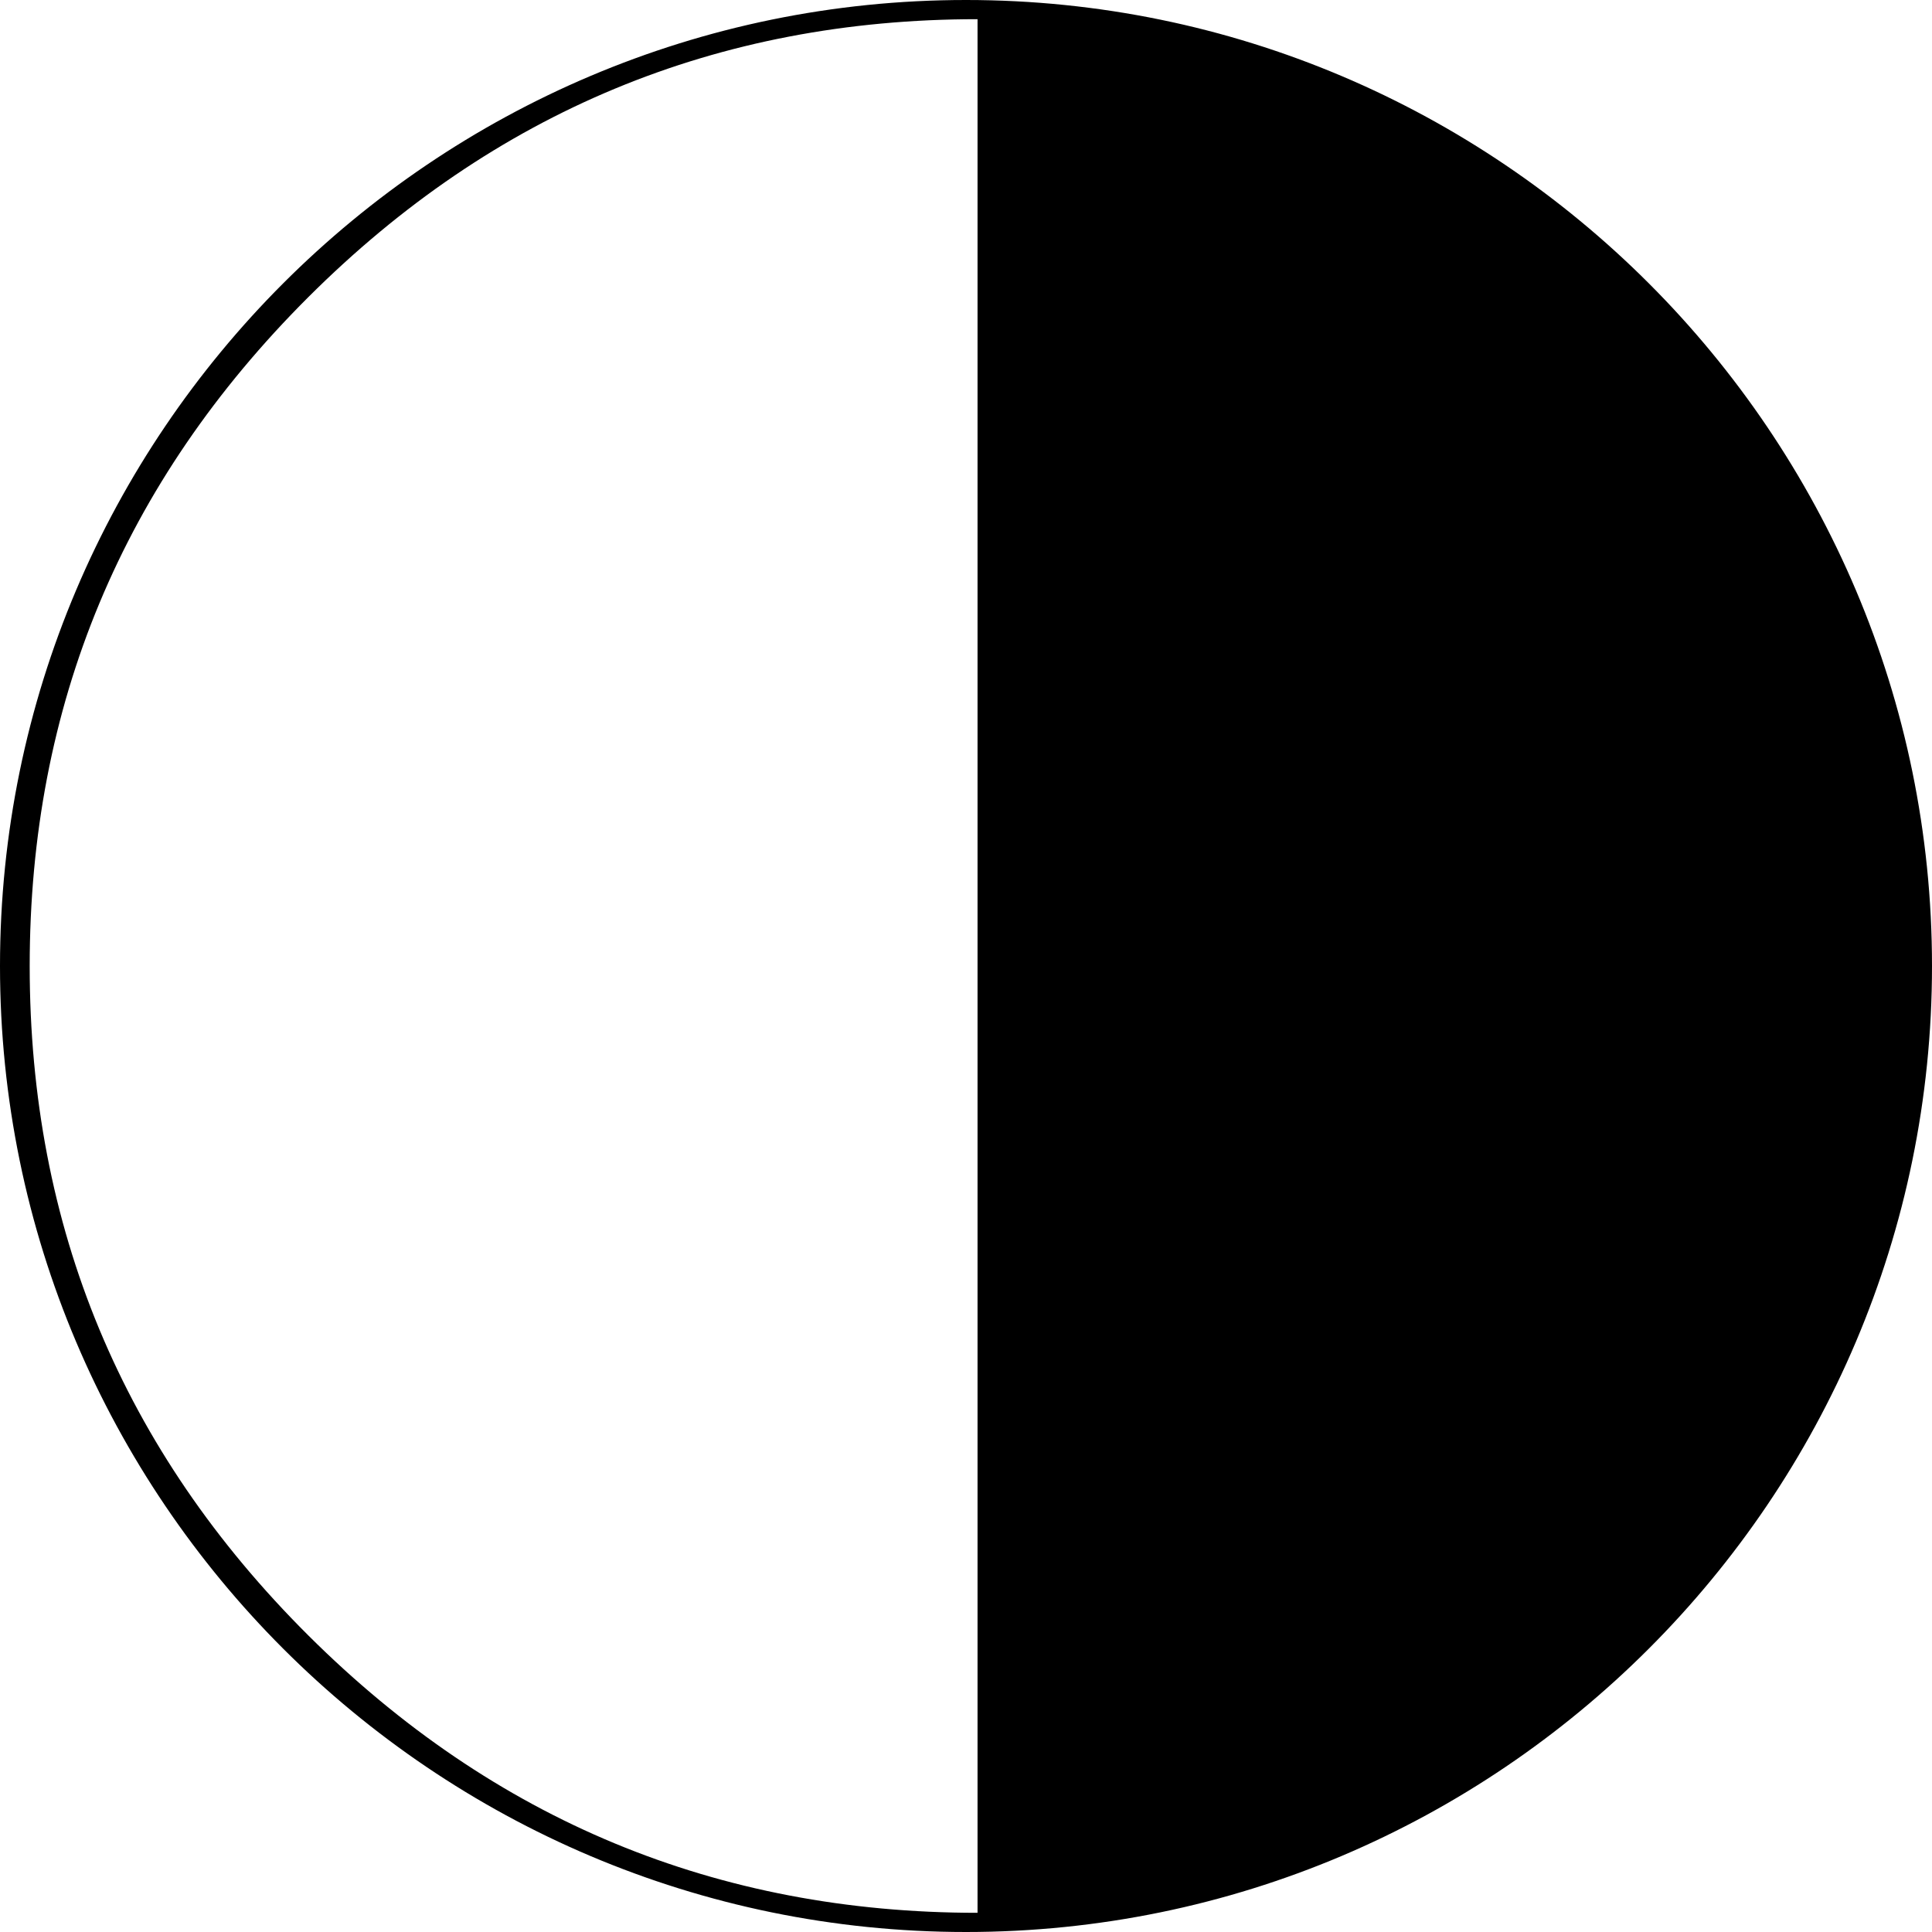
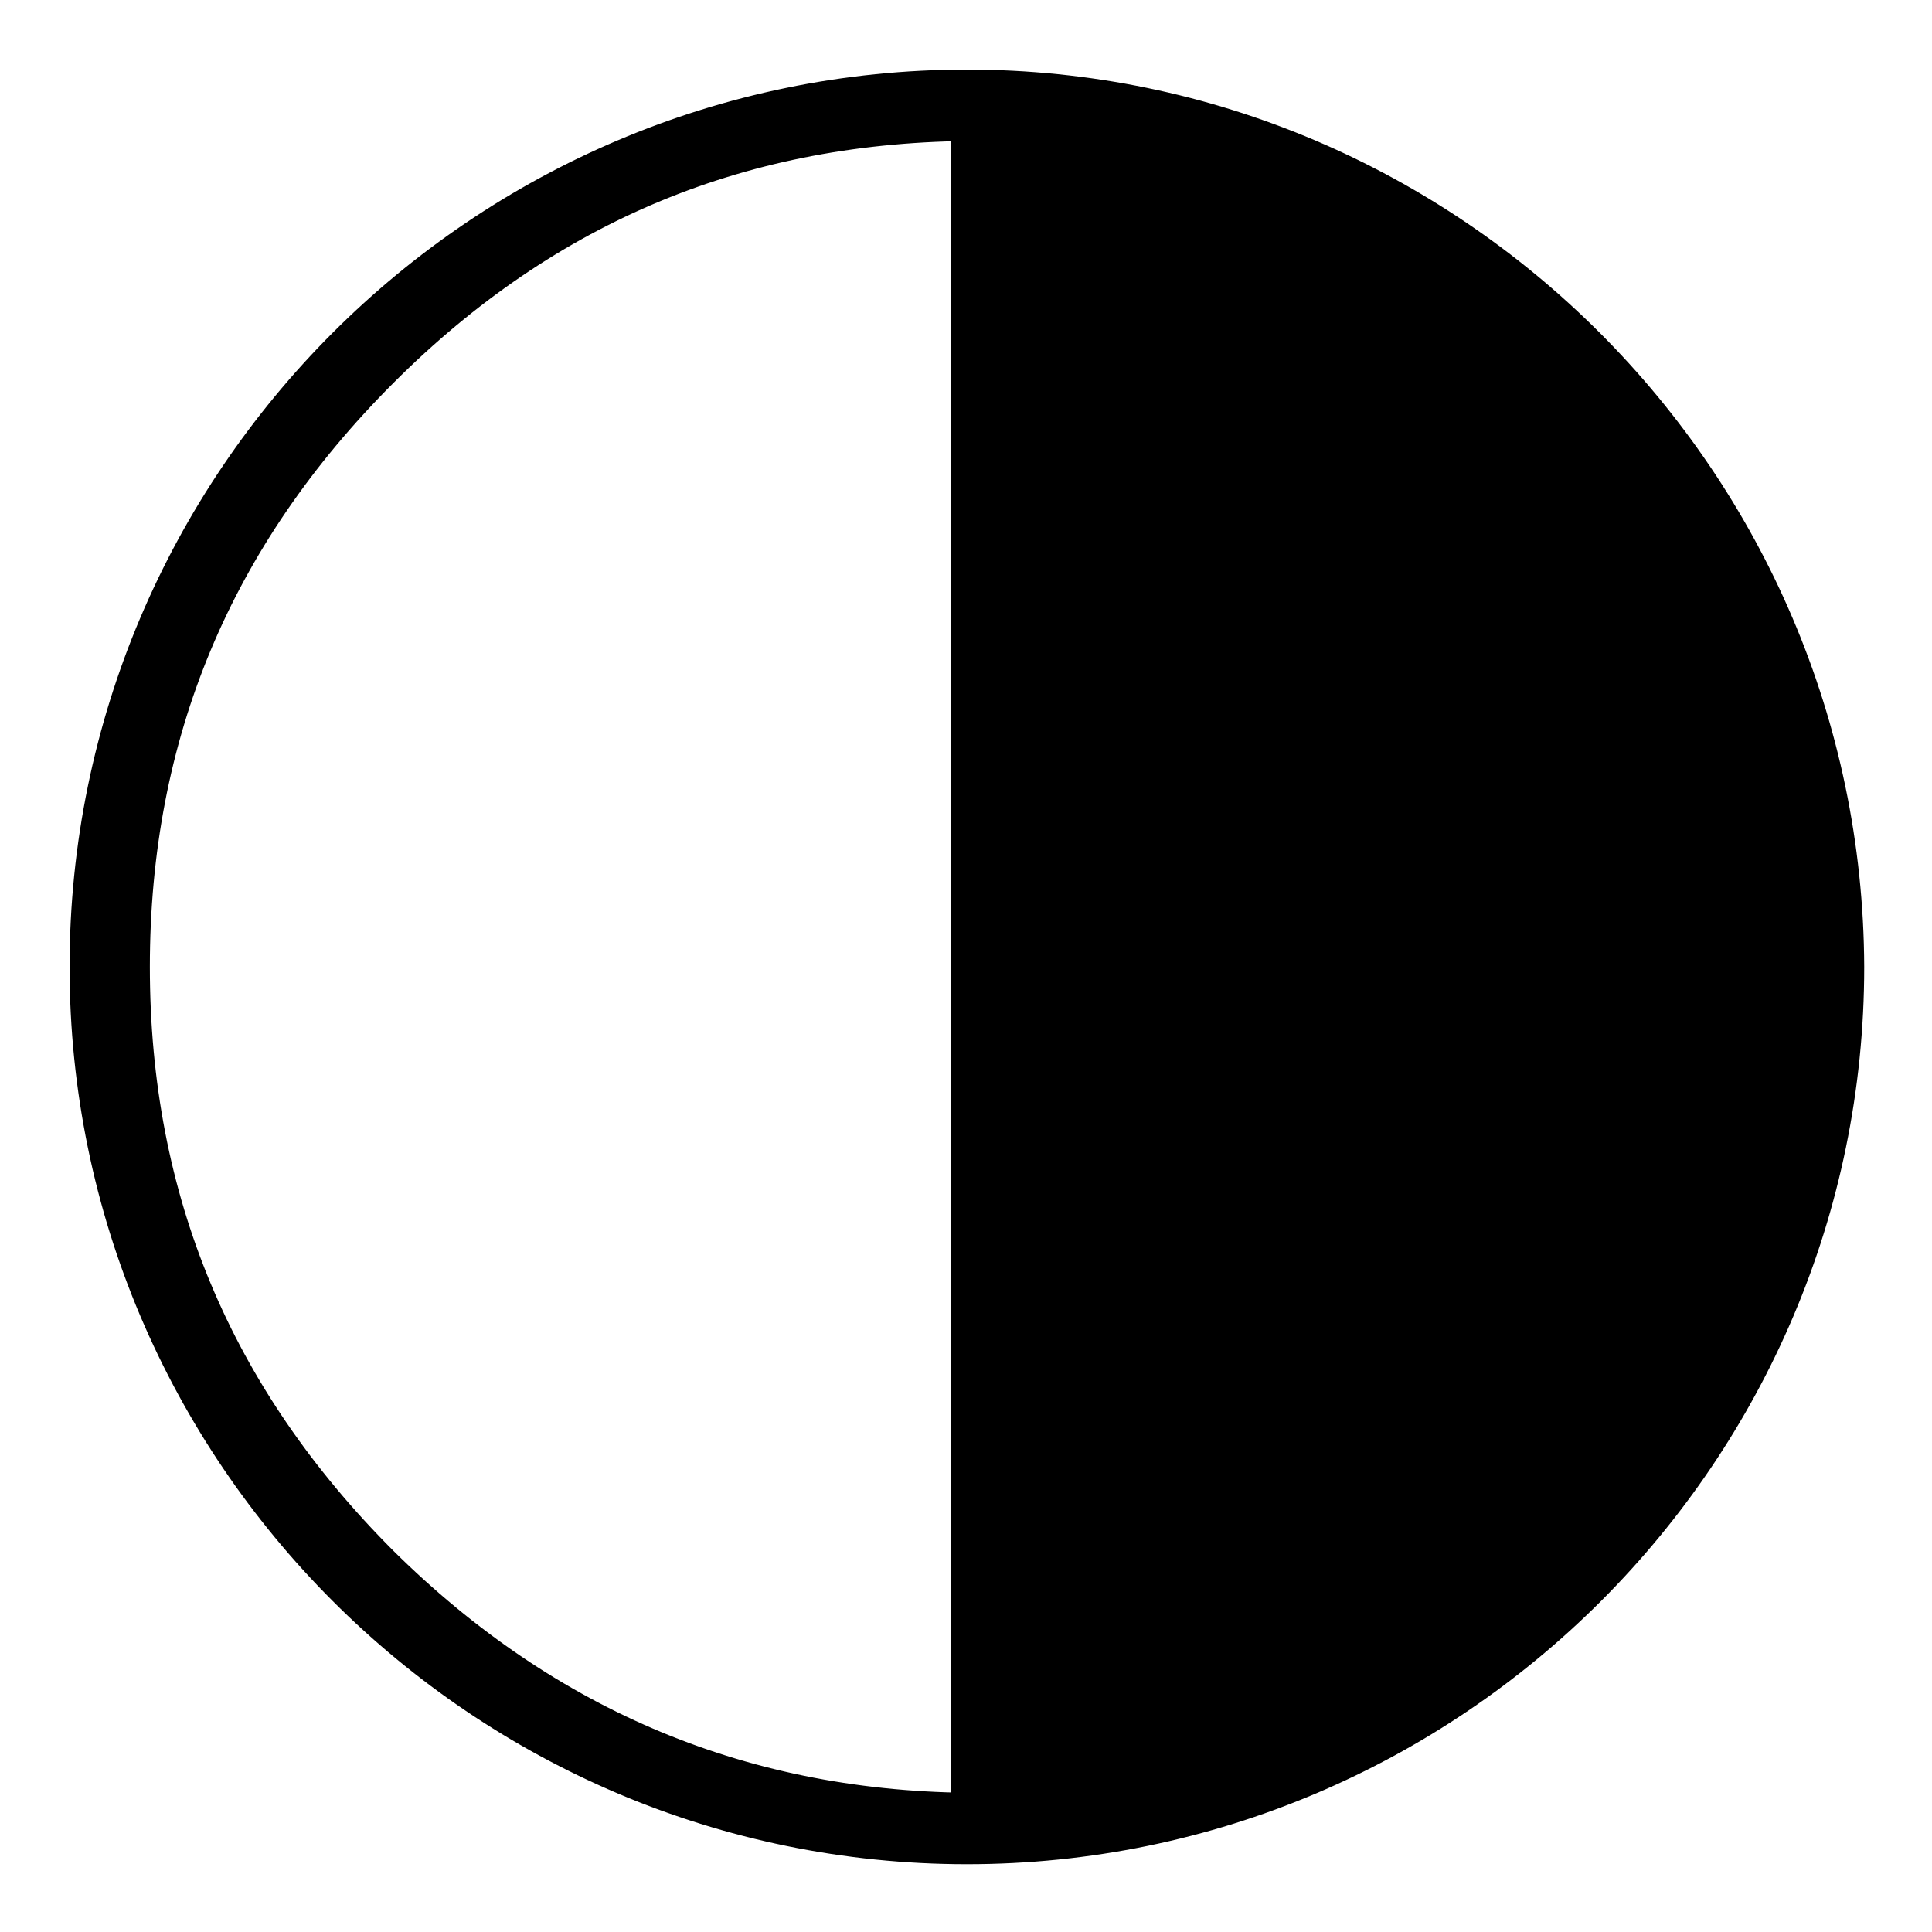
- <svg xmlns="http://www.w3.org/2000/svg" version="1.1" id="Capa_1" x="0px" y="0px" width="108.336px" height="108.336px" viewBox="0 0 108.336 108.336" style="enable-background:new 0 0 108.336 108.336;" xml:space="preserve">
+ <svg xmlns="http://www.w3.org/2000/svg" version="1.1" id="Capa_1" x="0px" y="0px" viewBox="0 0 108.3 108.3" style="enable-background:new 0 0 108.3 108.3;" xml:space="preserve">
+   <style type="text/css">
+ 	.st0{stroke:#000000;stroke-width:3;stroke-miterlimit:10;}
+ </style>
  <g>
-     <path d="M54.168,0C24.3,0,0,24.3,0,54.168c0,29.869,24.3,54.168,54.168,54.168s54.168-24.299,54.168-54.168   C108.336,24.3,84.036,0,54.168,0z M54.815,107.26c-14.605,0-27.117-5.187-37.531-15.559C6.87,81.327,1.665,68.816,1.665,54.168   c0-14.608,5.205-27.107,15.619-37.502C27.698,6.275,40.21,1.076,54.815,1.076V107.26z" />
+     <path class="st0" d="M54.2,5.4C27.3,5.4,5.4,27.3,5.4,54.2c0,26.9,21.9,48.8,48.8,48.8s48.8-21.9,48.8-48.8   C102.9,27.3,81,5.4,54.2,5.4z M54.8,102c-13.1,0-24.4-4.7-33.8-14C11.6,78.6,6.9,67.4,6.9,54.2C6.9,41,11.6,29.8,21,20.4   c9.4-9.4,20.6-14,33.8-14V102z" />
  </g>
-   <g>
- </g>
-   <g>
- </g>
-   <g>
- </g>
-   <g>
- </g>
-   <g>
- </g>
-   <g>
- </g>
-   <g>
- </g>
-   <g>
- </g>
-   <g>
- </g>
-   <g>
- </g>
-   <g>
- </g>
-   <g>
- </g>
-   <g>
- </g>
-   <g>
- </g>
-   <g>
- </g>
</svg>
